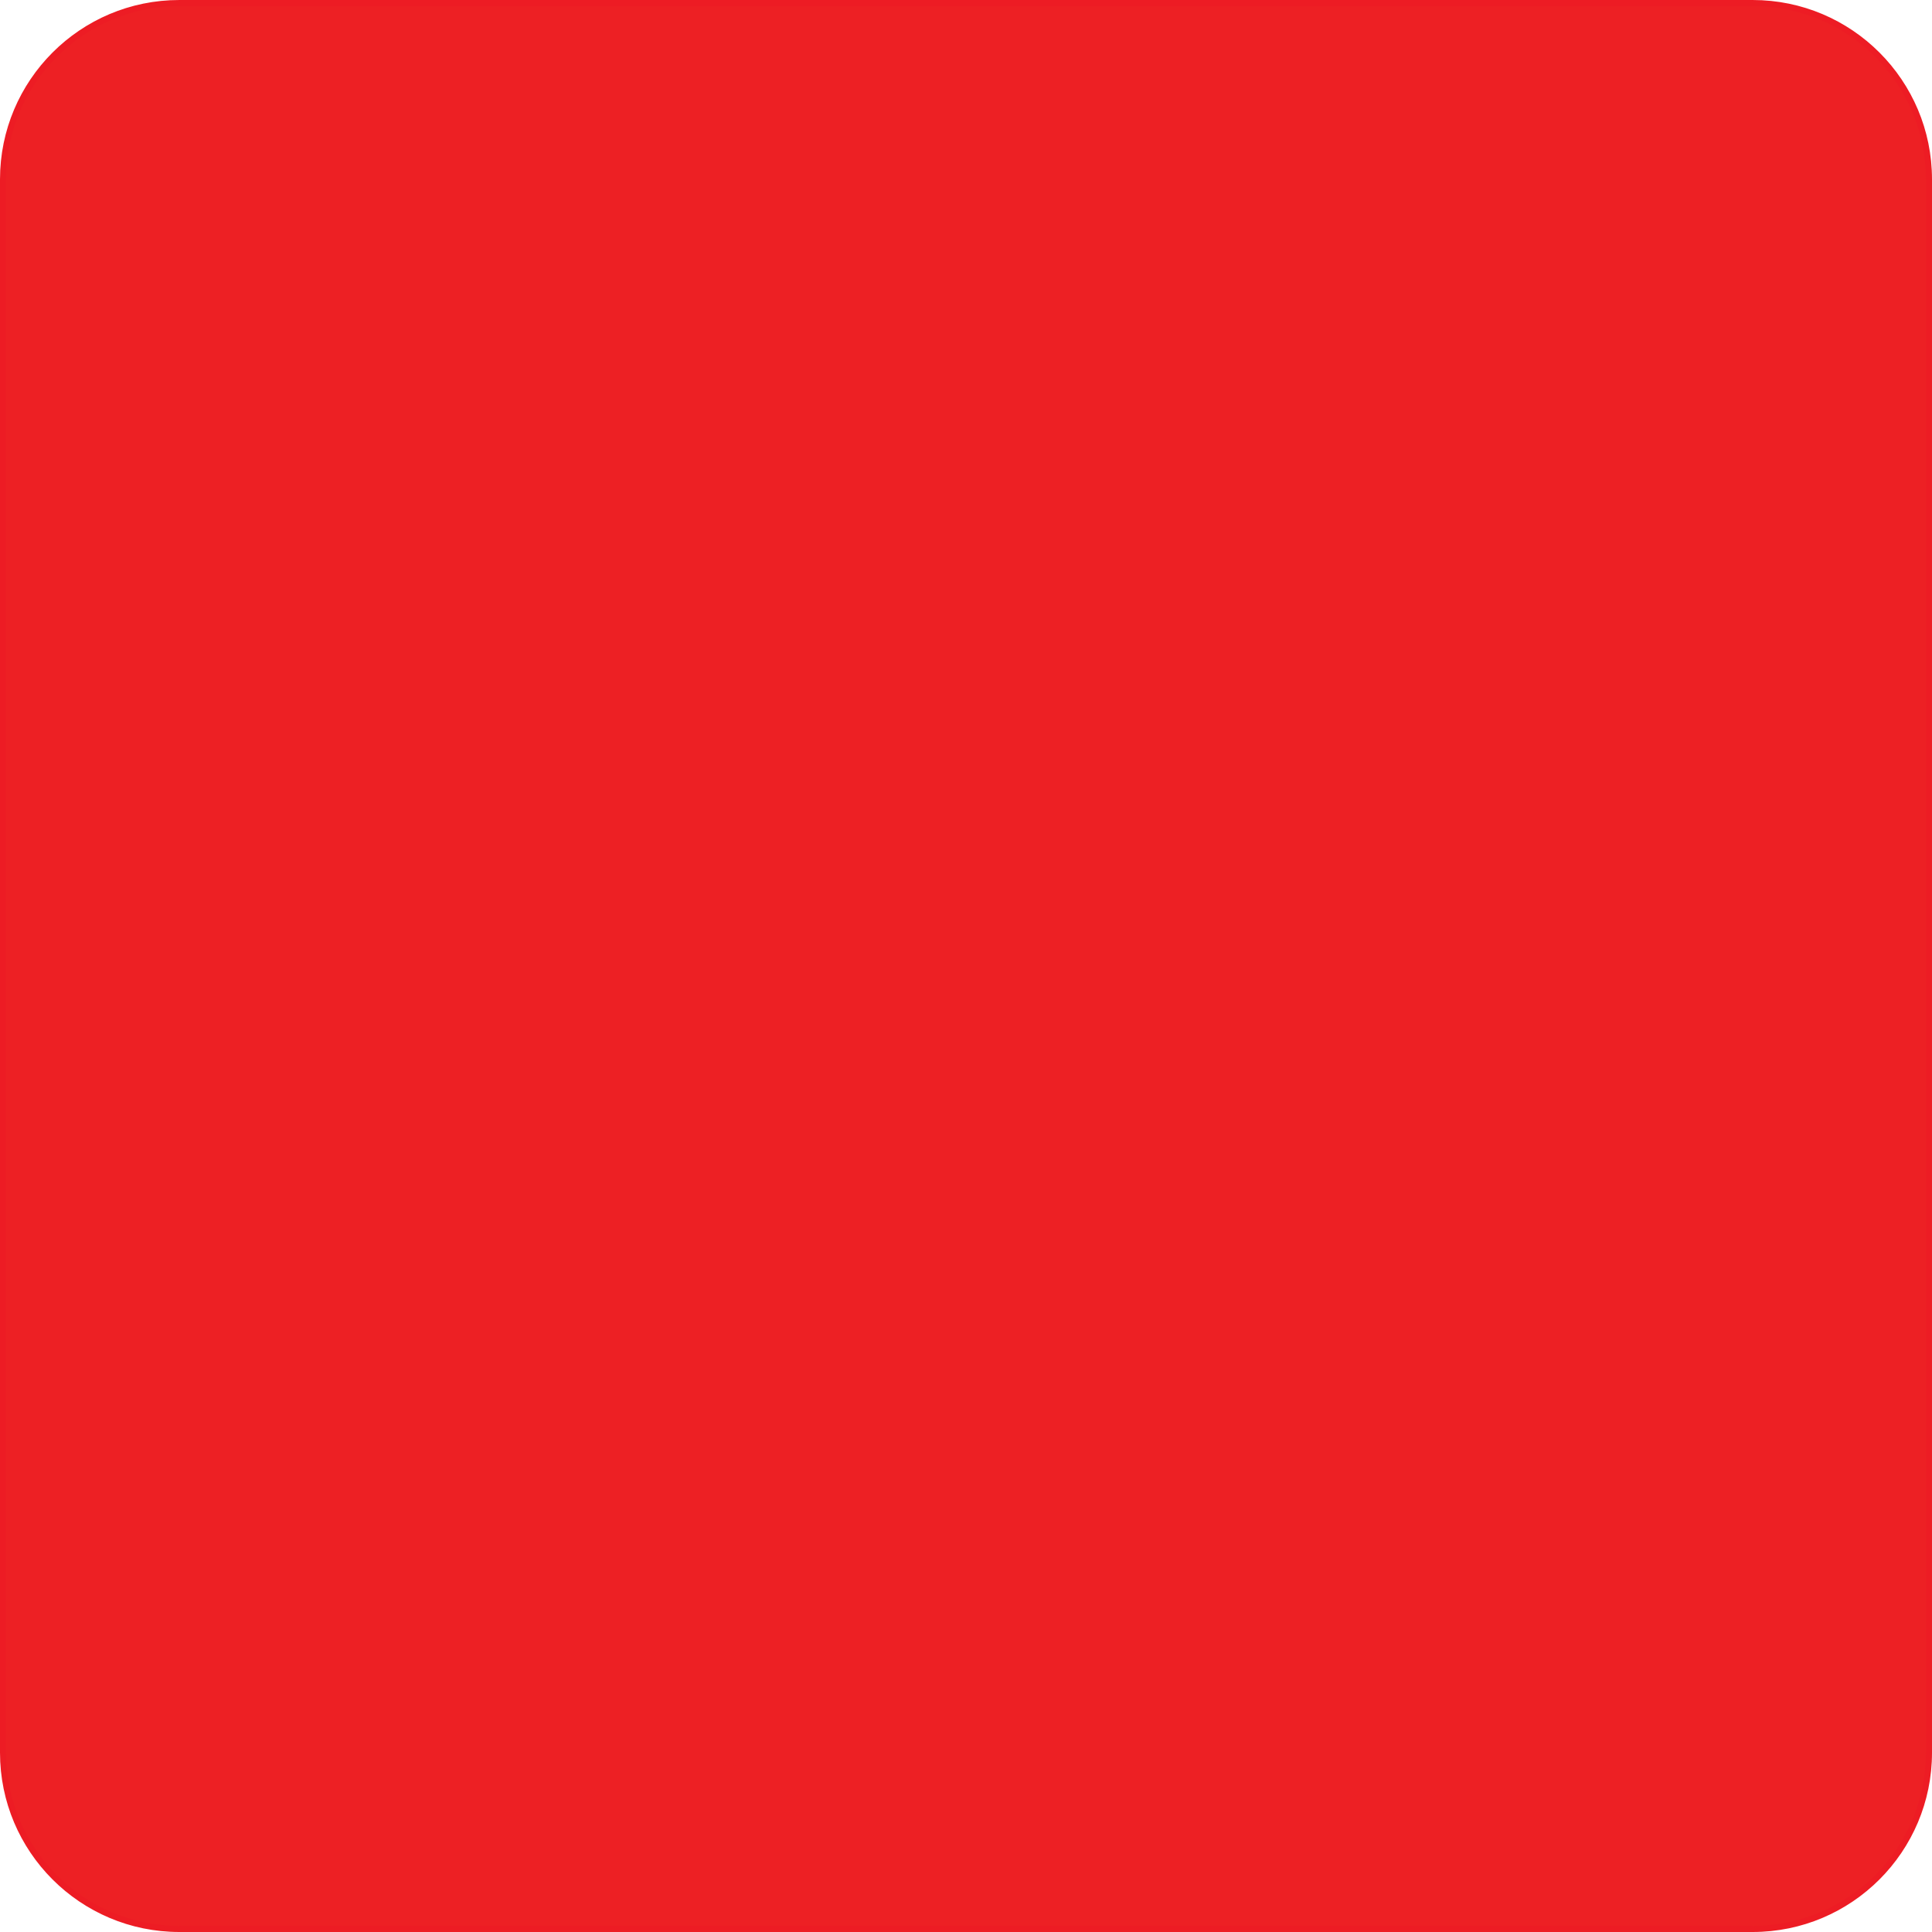
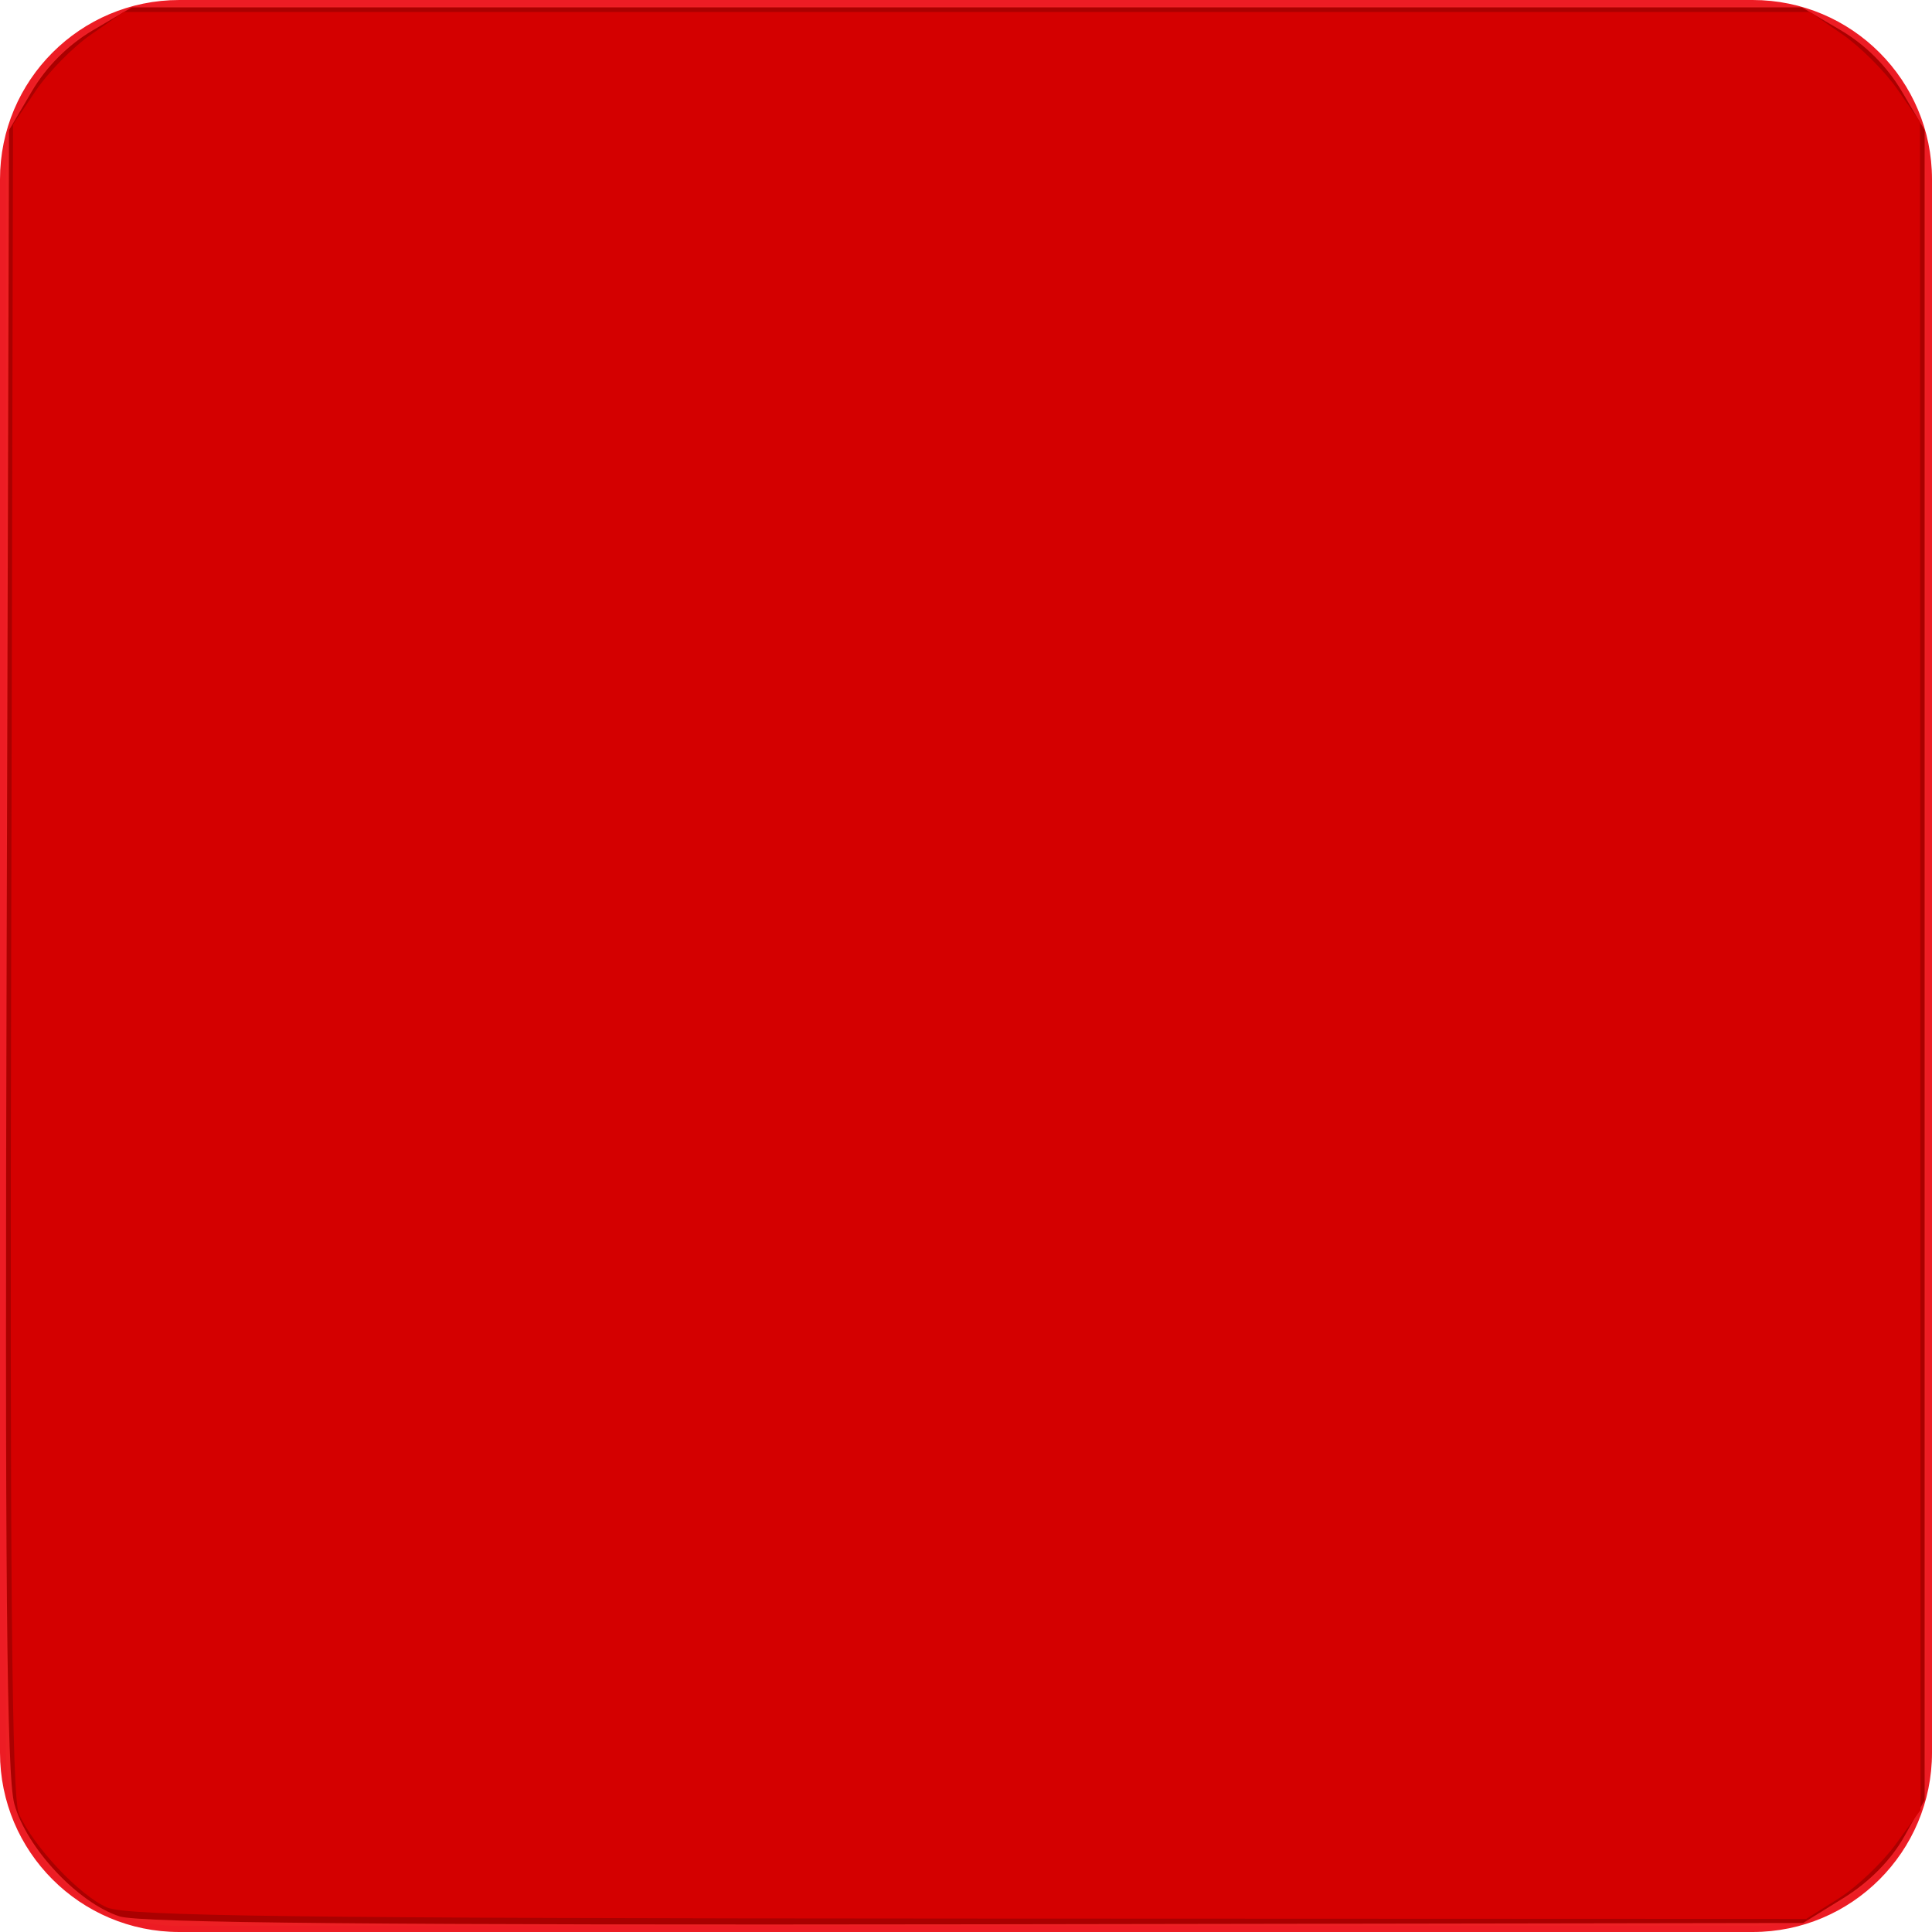
- <svg xmlns="http://www.w3.org/2000/svg" id="Layer_1" data-name="Layer 1" viewBox="0 0 317.23 317.23">
-   <defs>
-     <style>.cls-1{fill:#ed2024;stroke:#ed1c24;stroke-miterlimit:10;}</style>
-   </defs>
-   <rect class="cls-1" x="0.5" y="0.5" width="316.23" height="316.23" rx="28.95" />
+ <svg xmlns="http://www.w3.org/2000/svg" id="Layer_1" data-name="Layer 1" viewBox="0 0 317.23 317.23" version="1.1">
+   <defs id="defs4099" />
+   <rect x="0.5" y="0.5" width="316.23" height="316.23" rx="28.95" style="fill:#ed2024;stroke:#ed1c24;stroke-miterlimit:10" id="rect4094" />
+   <path style="fill:#aa0000;stroke-width:1.344" d="M 19.639,314.668 C 12.827,312.48 4.337,303.416 2.355,296.216 1.086,291.607 0.793,258.983 1.091,155.792 L 1.479,21.373 5.211,15.024 C 7.631,10.906 11.175,7.362 15.292,4.942 l 6.349,-3.732 H 158.749 295.857 l 6.349,3.732 c 4.117,2.42 7.661,5.964 10.081,10.081 l 3.732,6.349 v 137.108 137.108 l -3.36,5.994 c -2.15,3.834 -5.744,7.467 -9.975,10.081 l -6.615,4.088 -135.87,0.212 C 63.003,316.115 22.995,315.746 19.639,314.668 Z" id="path4103" />
+   <path style="fill:#d40000;stroke-width:1.344" d="M 17.584,313.206 C 13.032,311.223 5.468,303.175 3.096,297.791 1.934,295.156 1.61,259.051 1.835,157.35 L 2.137,20.456 5.855,14.921 C 7.9,11.876 11.986,7.717 14.935,5.678 L 20.297,1.971 H 158.749 297.202 l 5.338,3.691 c 2.936,2.03 6.999,6.093 9.029,9.029 l 3.691,5.338 0.045,138.586 0.045,138.586 -4.026,5.557 c -2.214,3.056 -6.436,7.079 -9.383,8.939 l -5.357,3.382 -137.471,-0.053 C 48.54,314.984 20.848,314.628 17.584,313.206 Z" id="path4105" />
</svg>
